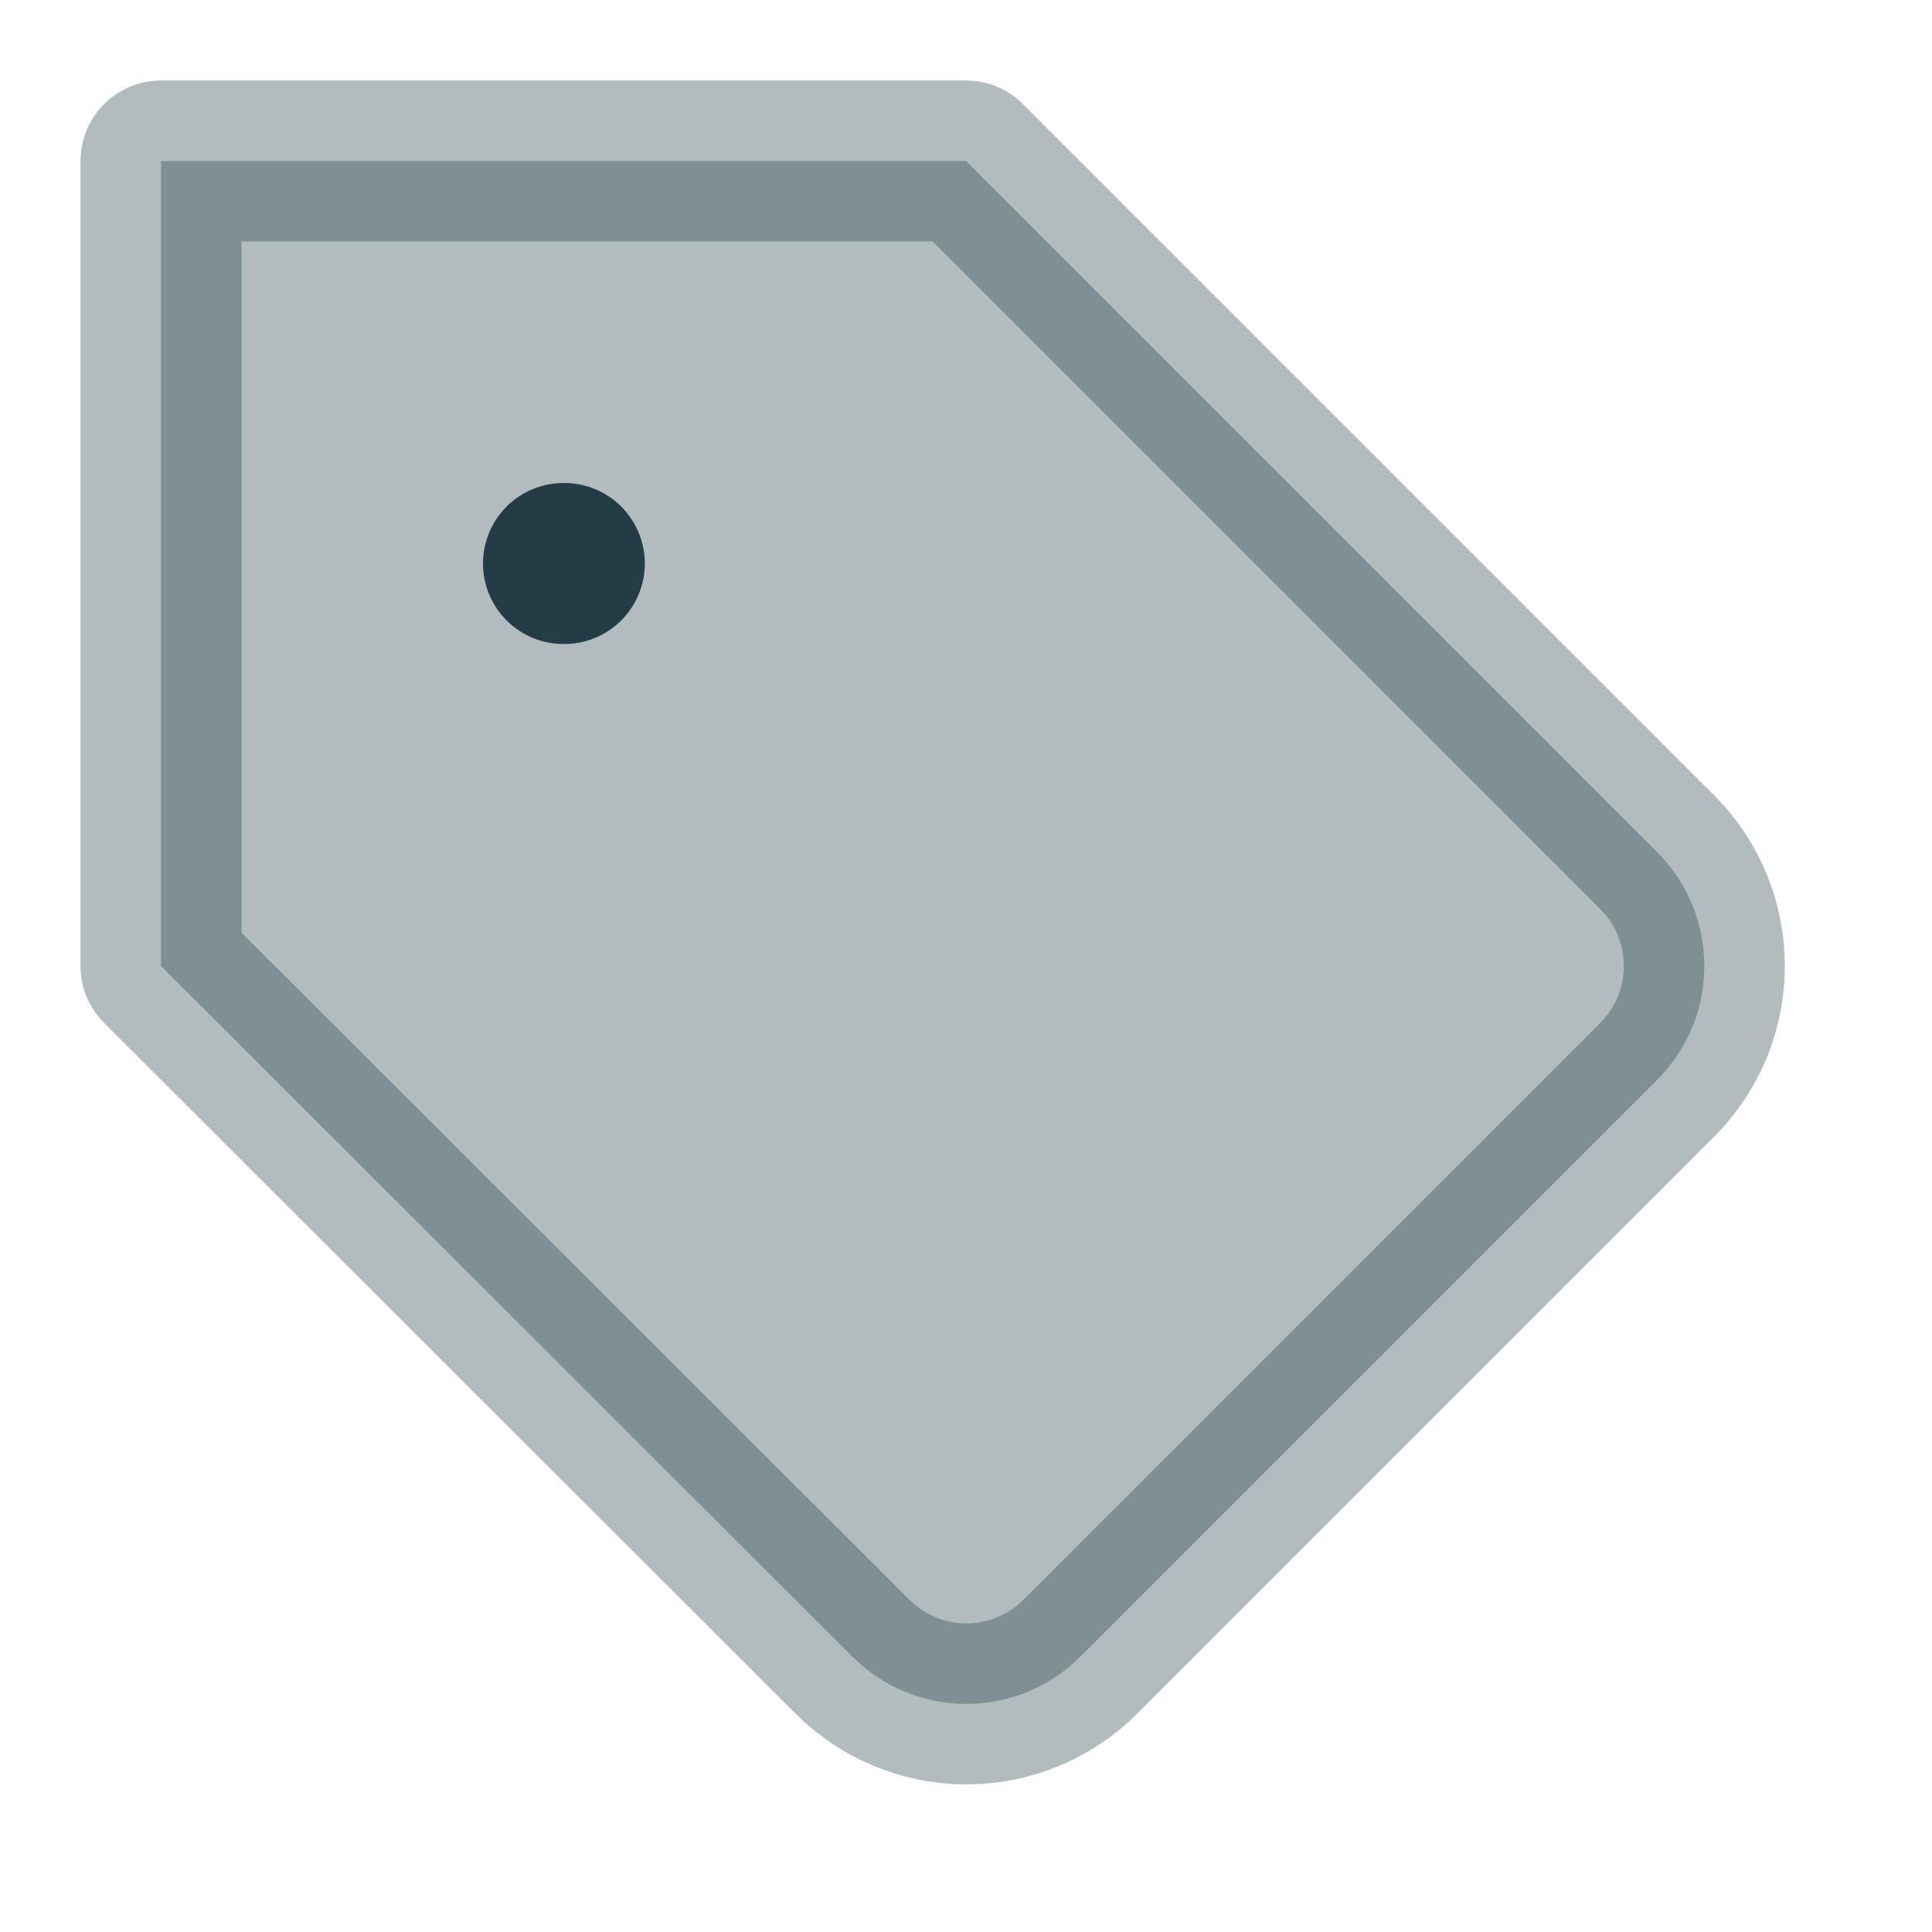
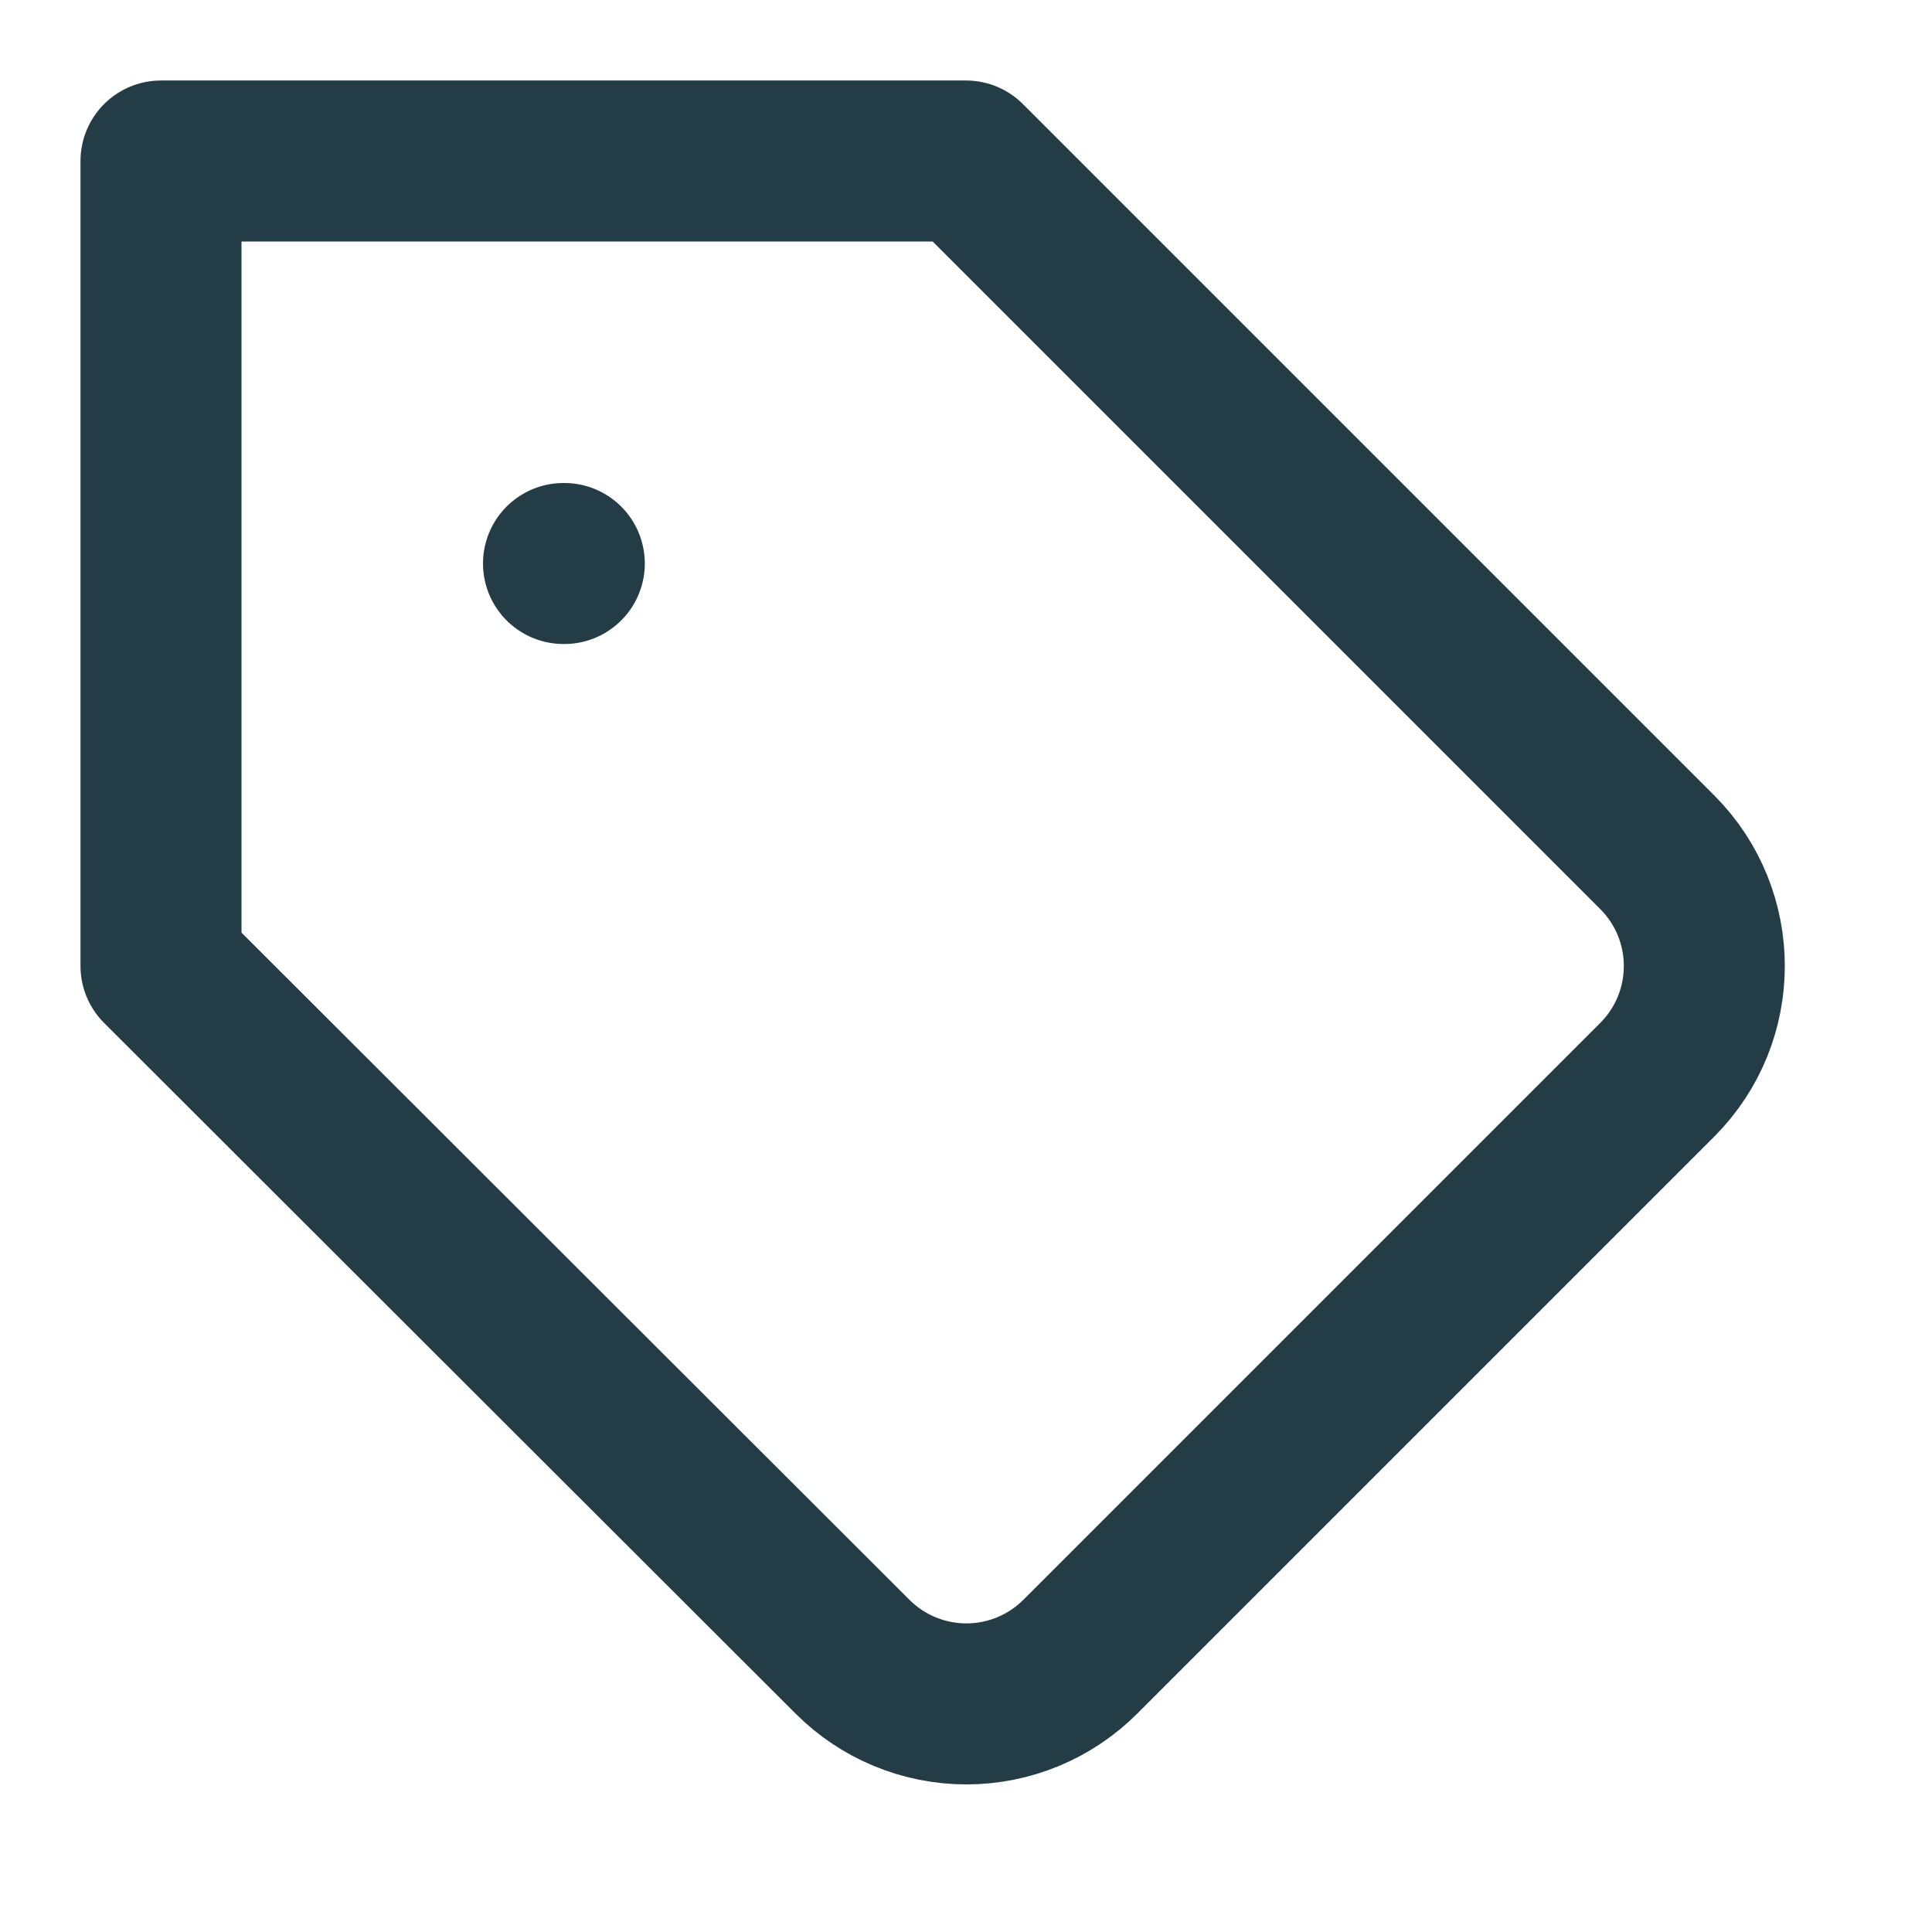
- <svg xmlns="http://www.w3.org/2000/svg" width="24" height="24" viewBox="0 0 24 24" fill="#233c4659" stroke="#233c4659" stroke-width="2" stroke-linecap="round" stroke-linejoin="round" class="feather feather-tag">
-   <path d="M20.59 13.41l-7.17 7.17a2 2 0 0 1-2.83 0L2 12V2h10l8.59 8.59a2 2 0 0 1 0 2.82z" />
+ <svg xmlns="http://www.w3.org/2000/svg" width="24" height="24" viewBox="0 0 24 24" fill="#ffff" stroke="#233c4659" stroke-width="2" stroke-linecap="round" stroke-linejoin="round" class="feather feather-tag">
+   <path stroke="#233c46" d="M20.59 13.41l-7.17 7.17a2 2 0 0 1-2.83 0L2 12V2h10l8.59 8.59a2 2 0 0 1 0 2.82z" />
  <line stroke="#233c46" x1="7" y1="7" x2="7.01" y2="7" />
</svg>
